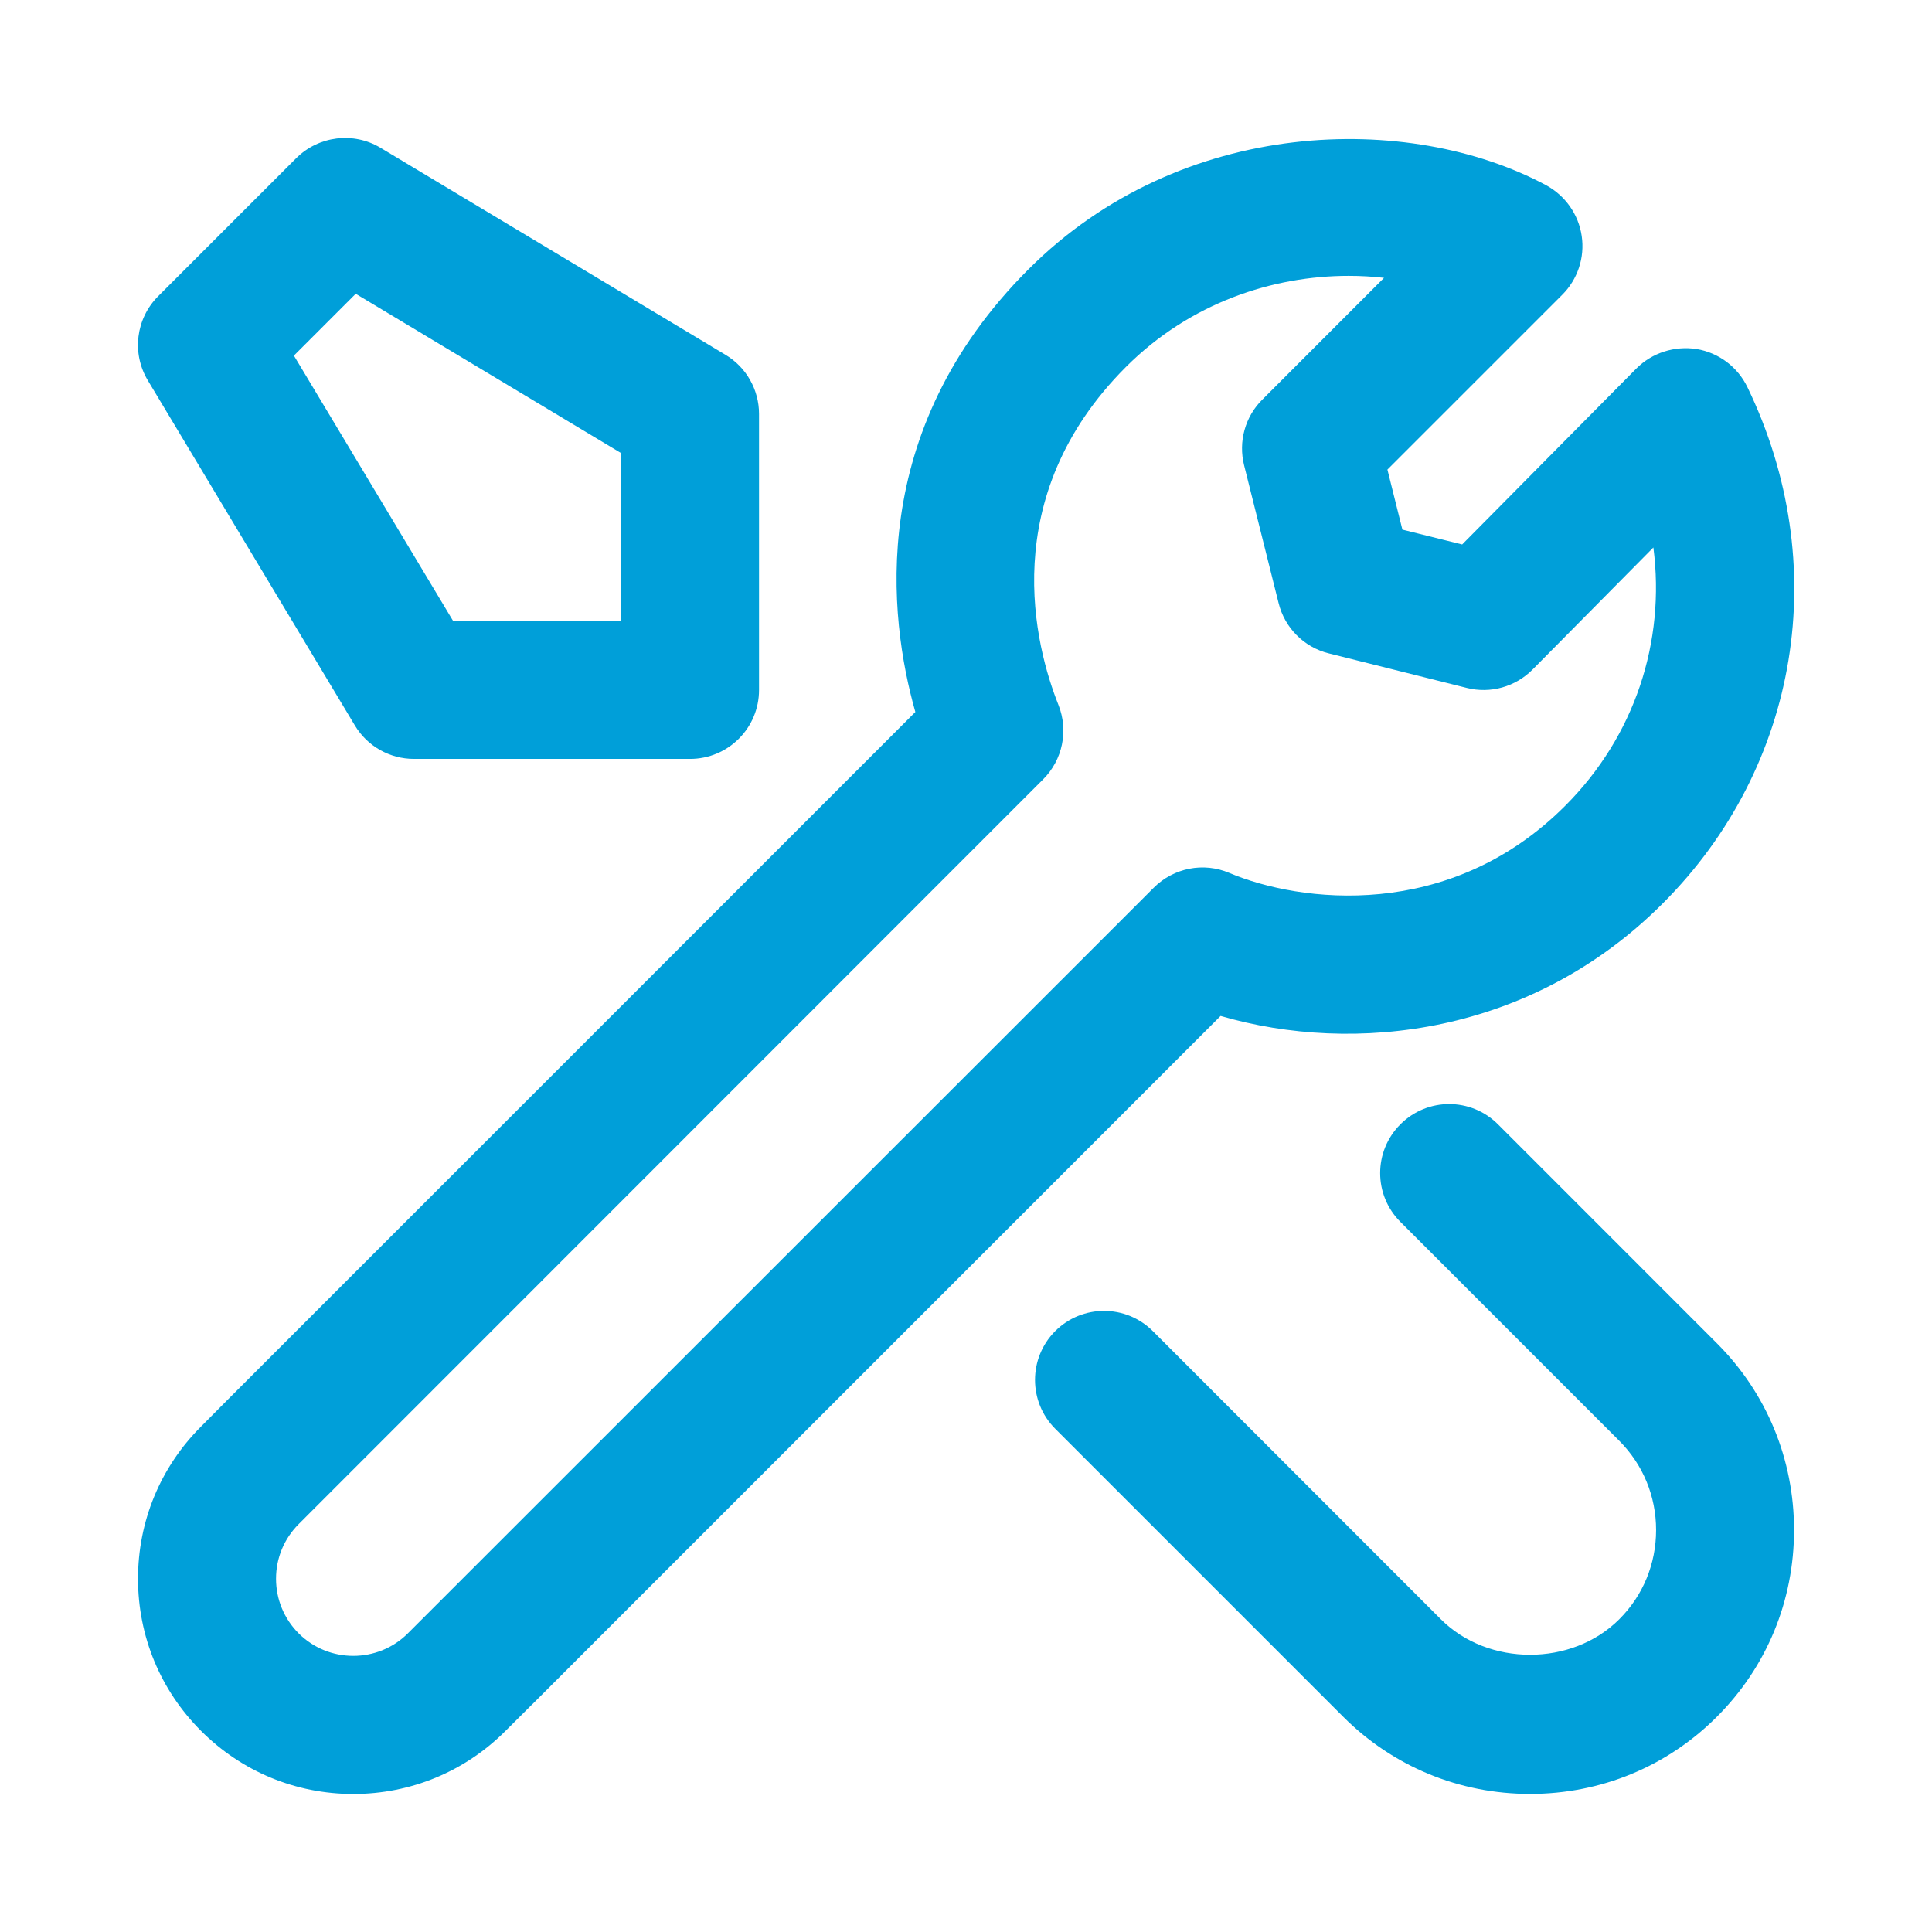
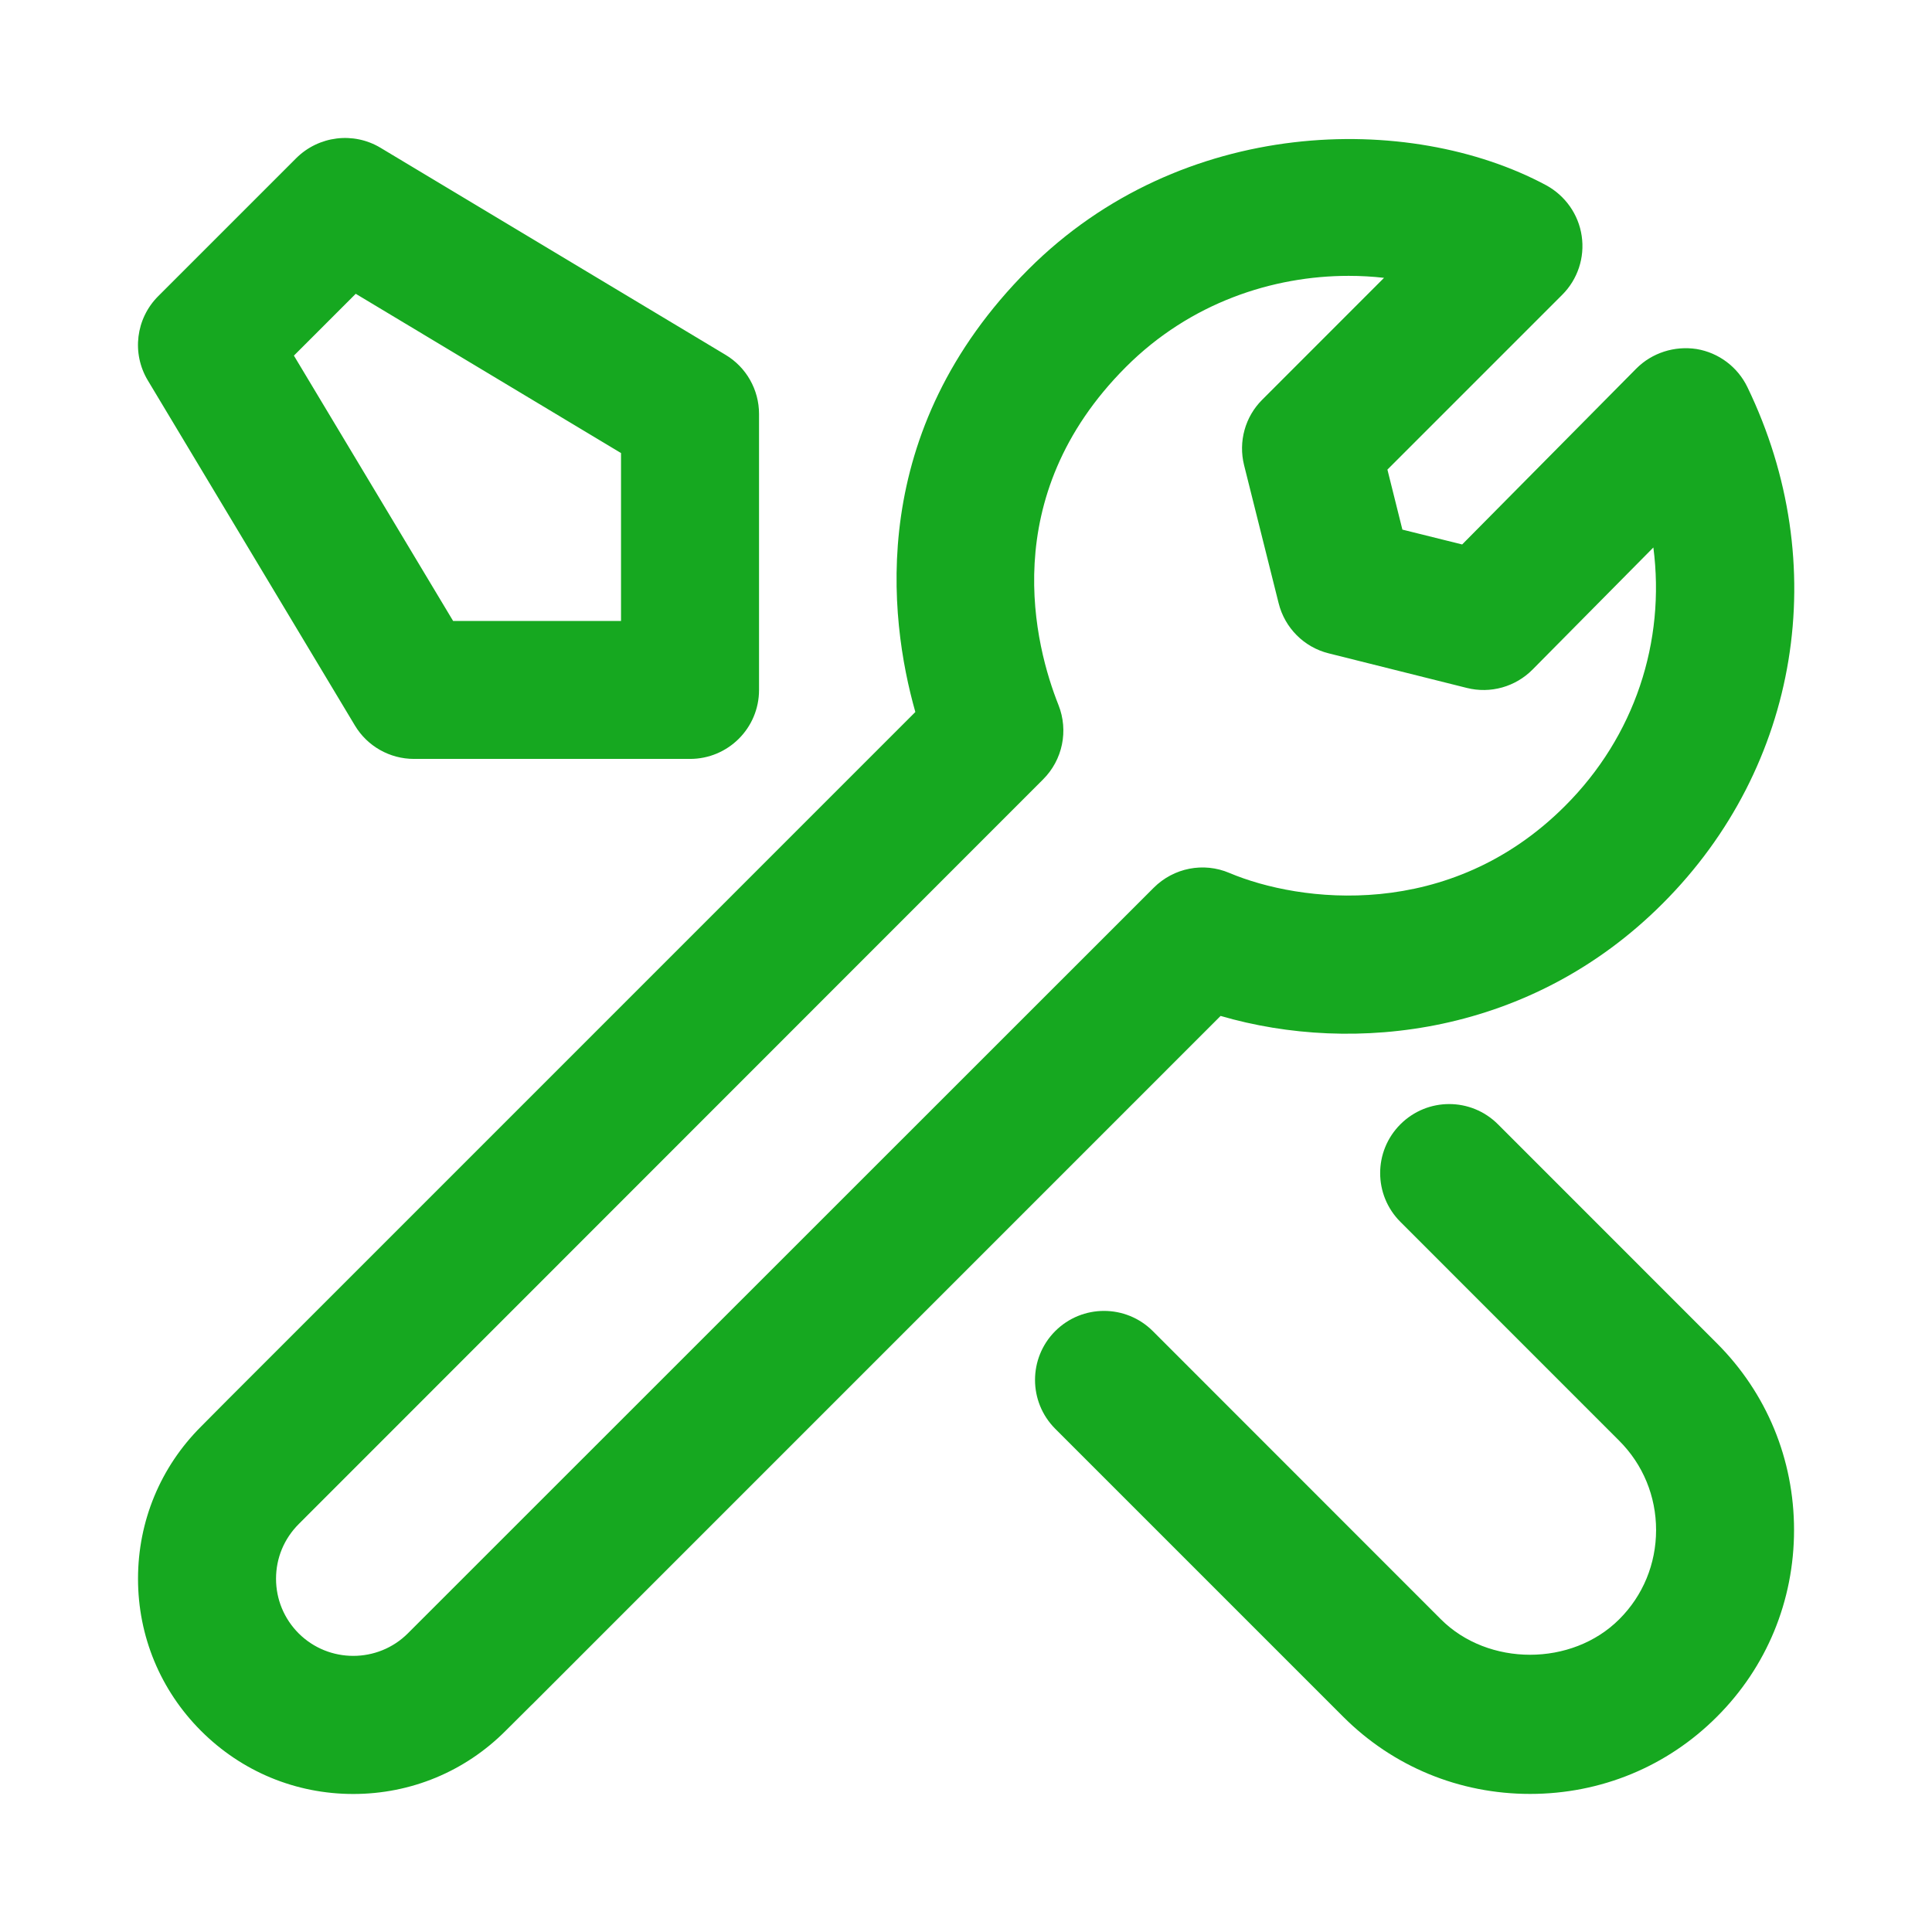
<svg xmlns="http://www.w3.org/2000/svg" width="32" height="32" viewBox="0 0 32 32" fill="none">
-   <path d="M23.195 18.622C23.642 18.175 24.364 18.175 24.811 18.622L28.436 22.248C29.262 23.073 29.715 24.171 29.715 25.342C29.715 26.513 29.262 27.612 28.436 28.436C27.613 29.26 26.515 29.713 25.343 29.713C24.171 29.713 23.073 29.26 22.249 28.436L17.477 23.664C17.032 23.217 17.032 22.495 17.477 22.048C17.924 21.601 18.648 21.601 19.095 22.048L23.865 26.82C24.649 27.604 26.036 27.604 26.82 26.82C27.213 26.428 27.43 25.903 27.43 25.342C27.43 24.782 27.213 24.257 26.82 23.864L23.195 20.238C22.748 19.791 22.748 19.069 23.195 18.622ZM17.034 4.461C19.569 1.925 23.343 1.853 25.609 3.068C25.926 3.241 26.146 3.551 26.198 3.909C26.251 4.266 26.131 4.628 25.875 4.883L22.98 7.778L23.228 8.772L24.218 9.018L27.101 6.106C27.363 5.842 27.737 5.725 28.101 5.781C28.467 5.842 28.78 6.077 28.942 6.411C30.358 9.34 29.808 12.698 27.539 14.965C25.363 17.145 22.431 17.473 20.217 16.827L8.809 28.236L8.806 28.238L8.37 28.672C7.699 29.343 6.804 29.714 5.851 29.714C4.899 29.714 4.004 29.343 3.33 28.669C2.657 27.996 2.286 27.101 2.286 26.149C2.286 25.196 2.657 24.3 3.33 23.628L3.761 23.194L15.161 11.793C14.717 10.226 14.348 7.147 17.034 4.461ZM22.338 4.569C21.083 4.569 19.714 5.013 18.65 6.077C16.489 8.239 17.148 10.714 17.532 11.678C17.7 12.102 17.601 12.586 17.277 12.909L4.949 25.242C4.705 25.486 4.572 25.806 4.572 26.149C4.572 26.49 4.705 26.811 4.946 27.053C5.446 27.552 6.259 27.55 6.756 27.053L19.109 14.704C19.439 14.374 19.934 14.276 20.363 14.459C21.524 14.949 24.003 15.269 25.922 13.349C27.078 12.195 27.587 10.628 27.385 9.068L25.385 11.089C25.1 11.377 24.686 11.493 24.294 11.394L22.009 10.822C21.599 10.721 21.279 10.399 21.178 9.99L20.606 7.705C20.509 7.315 20.622 6.903 20.907 6.62L22.924 4.602C22.733 4.58 22.537 4.569 22.338 4.569ZM4.906 2.62C5.278 2.25 5.854 2.178 6.303 2.448L12.017 5.877C12.361 6.082 12.572 6.455 12.572 6.856V11.428C12.572 12.06 12.06 12.57 11.429 12.57H6.857C6.456 12.57 6.084 12.36 5.878 12.016L2.449 6.302C2.178 5.852 2.249 5.276 2.621 4.905L4.906 2.62ZM5.892 4.866L4.868 5.89L7.505 10.285H10.286V7.504L5.892 4.866Z" fill="#009FD9" />
+   <path d="M23.195 18.622C23.642 18.175 24.364 18.175 24.811 18.622L28.436 22.248C29.262 23.073 29.715 24.171 29.715 25.342C29.715 26.513 29.262 27.612 28.436 28.436C27.613 29.26 26.515 29.713 25.343 29.713C24.171 29.713 23.073 29.26 22.249 28.436L17.477 23.664C17.032 23.217 17.032 22.495 17.477 22.048C17.924 21.601 18.648 21.601 19.095 22.048L23.865 26.82C24.649 27.604 26.036 27.604 26.82 26.82C27.213 26.428 27.43 25.903 27.43 25.342C27.43 24.782 27.213 24.257 26.82 23.864L23.195 20.238C22.748 19.791 22.748 19.069 23.195 18.622ZM17.034 4.461C19.569 1.925 23.343 1.853 25.609 3.068C25.926 3.241 26.146 3.551 26.198 3.909C26.251 4.266 26.131 4.628 25.875 4.883L22.98 7.778L23.228 8.772L24.218 9.018L27.101 6.106C27.363 5.842 27.737 5.725 28.101 5.781C28.467 5.842 28.78 6.077 28.942 6.411C30.358 9.34 29.808 12.698 27.539 14.965C25.363 17.145 22.431 17.473 20.217 16.827L8.809 28.236L8.806 28.238L8.37 28.672C7.699 29.343 6.804 29.714 5.851 29.714C4.899 29.714 4.004 29.343 3.33 28.669C2.657 27.996 2.286 27.101 2.286 26.149C2.286 25.196 2.657 24.3 3.33 23.628L3.761 23.194L15.161 11.793C14.717 10.226 14.348 7.147 17.034 4.461ZM22.338 4.569C21.083 4.569 19.714 5.013 18.65 6.077C16.489 8.239 17.148 10.714 17.532 11.678C17.7 12.102 17.601 12.586 17.277 12.909L4.949 25.242C4.705 25.486 4.572 25.806 4.572 26.149C4.572 26.49 4.705 26.811 4.946 27.053C5.446 27.552 6.259 27.55 6.756 27.053L19.109 14.704C19.439 14.374 19.934 14.276 20.363 14.459C21.524 14.949 24.003 15.269 25.922 13.349C27.078 12.195 27.587 10.628 27.385 9.068L25.385 11.089C25.1 11.377 24.686 11.493 24.294 11.394L22.009 10.822C21.599 10.721 21.279 10.399 21.178 9.99L20.606 7.705C20.509 7.315 20.622 6.903 20.907 6.62L22.924 4.602C22.733 4.58 22.537 4.569 22.338 4.569ZM4.906 2.62C5.278 2.25 5.854 2.178 6.303 2.448L12.017 5.877C12.361 6.082 12.572 6.455 12.572 6.856V11.428C12.572 12.06 12.06 12.57 11.429 12.57H6.857C6.456 12.57 6.084 12.36 5.878 12.016L2.449 6.302C2.178 5.852 2.249 5.276 2.621 4.905L4.906 2.62ZM5.892 4.866L4.868 5.89L7.505 10.285H10.286V7.504L5.892 4.866Z" fill="#16a820" />
</svg>
